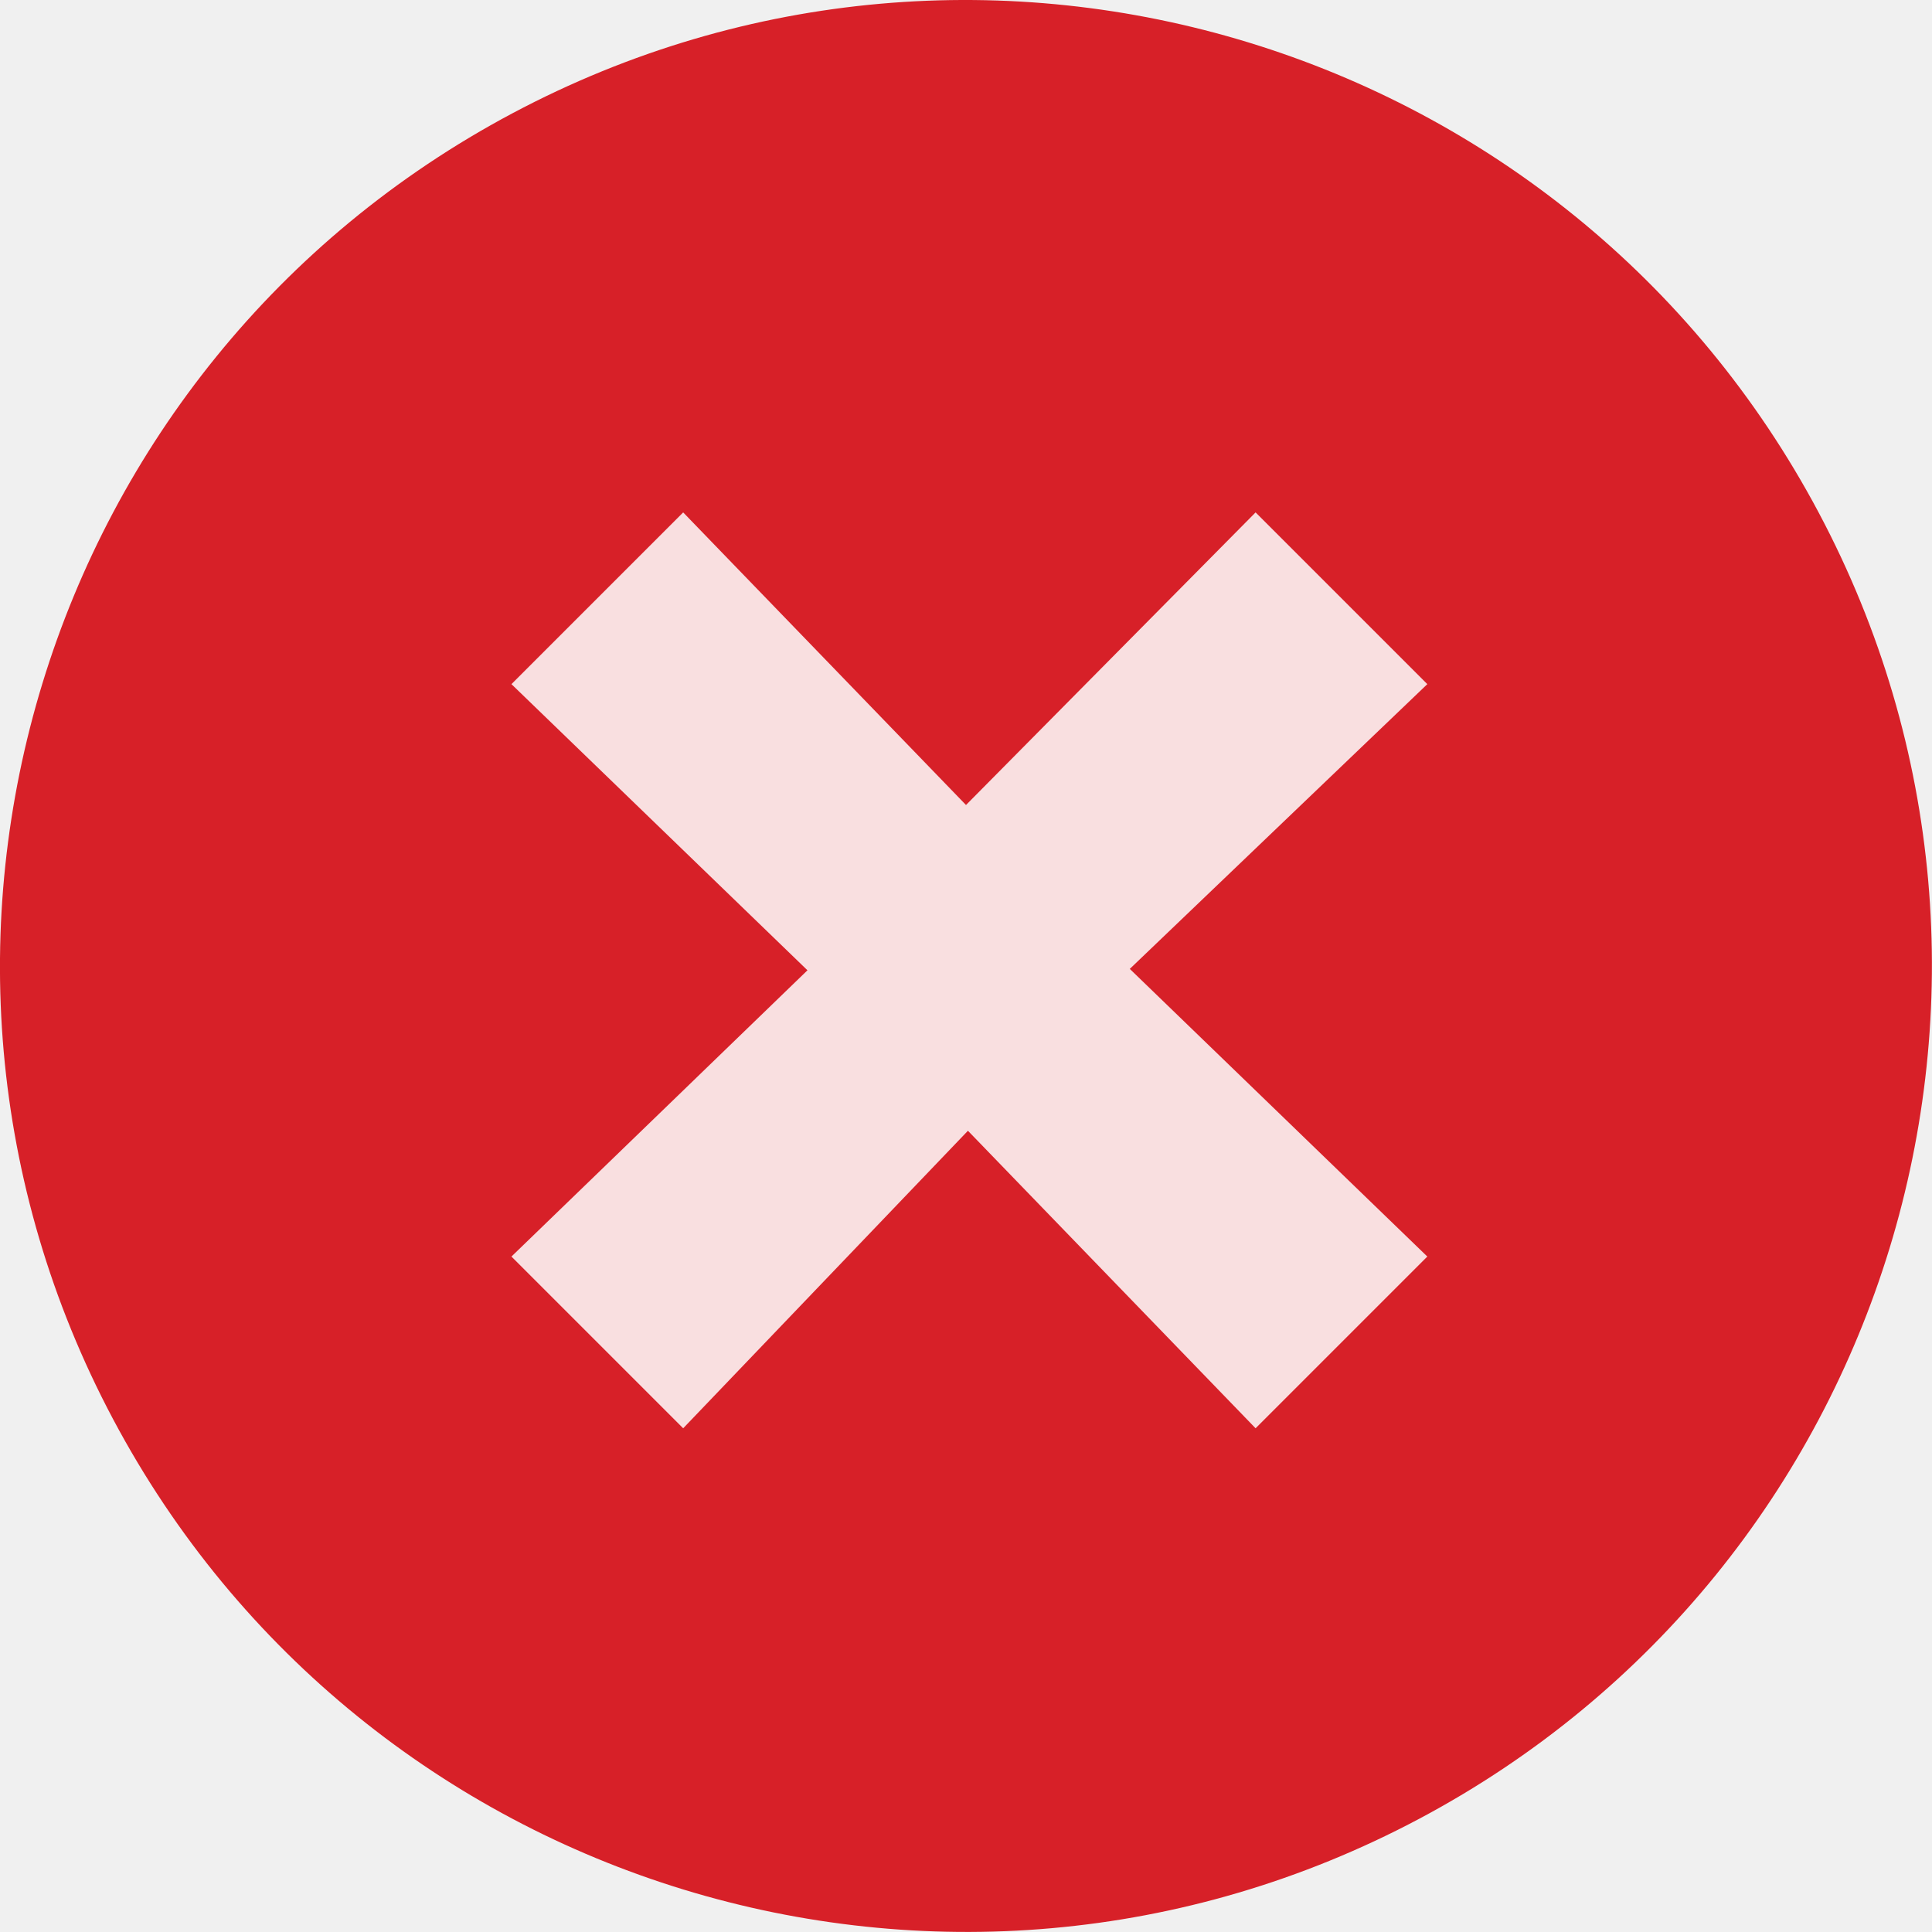
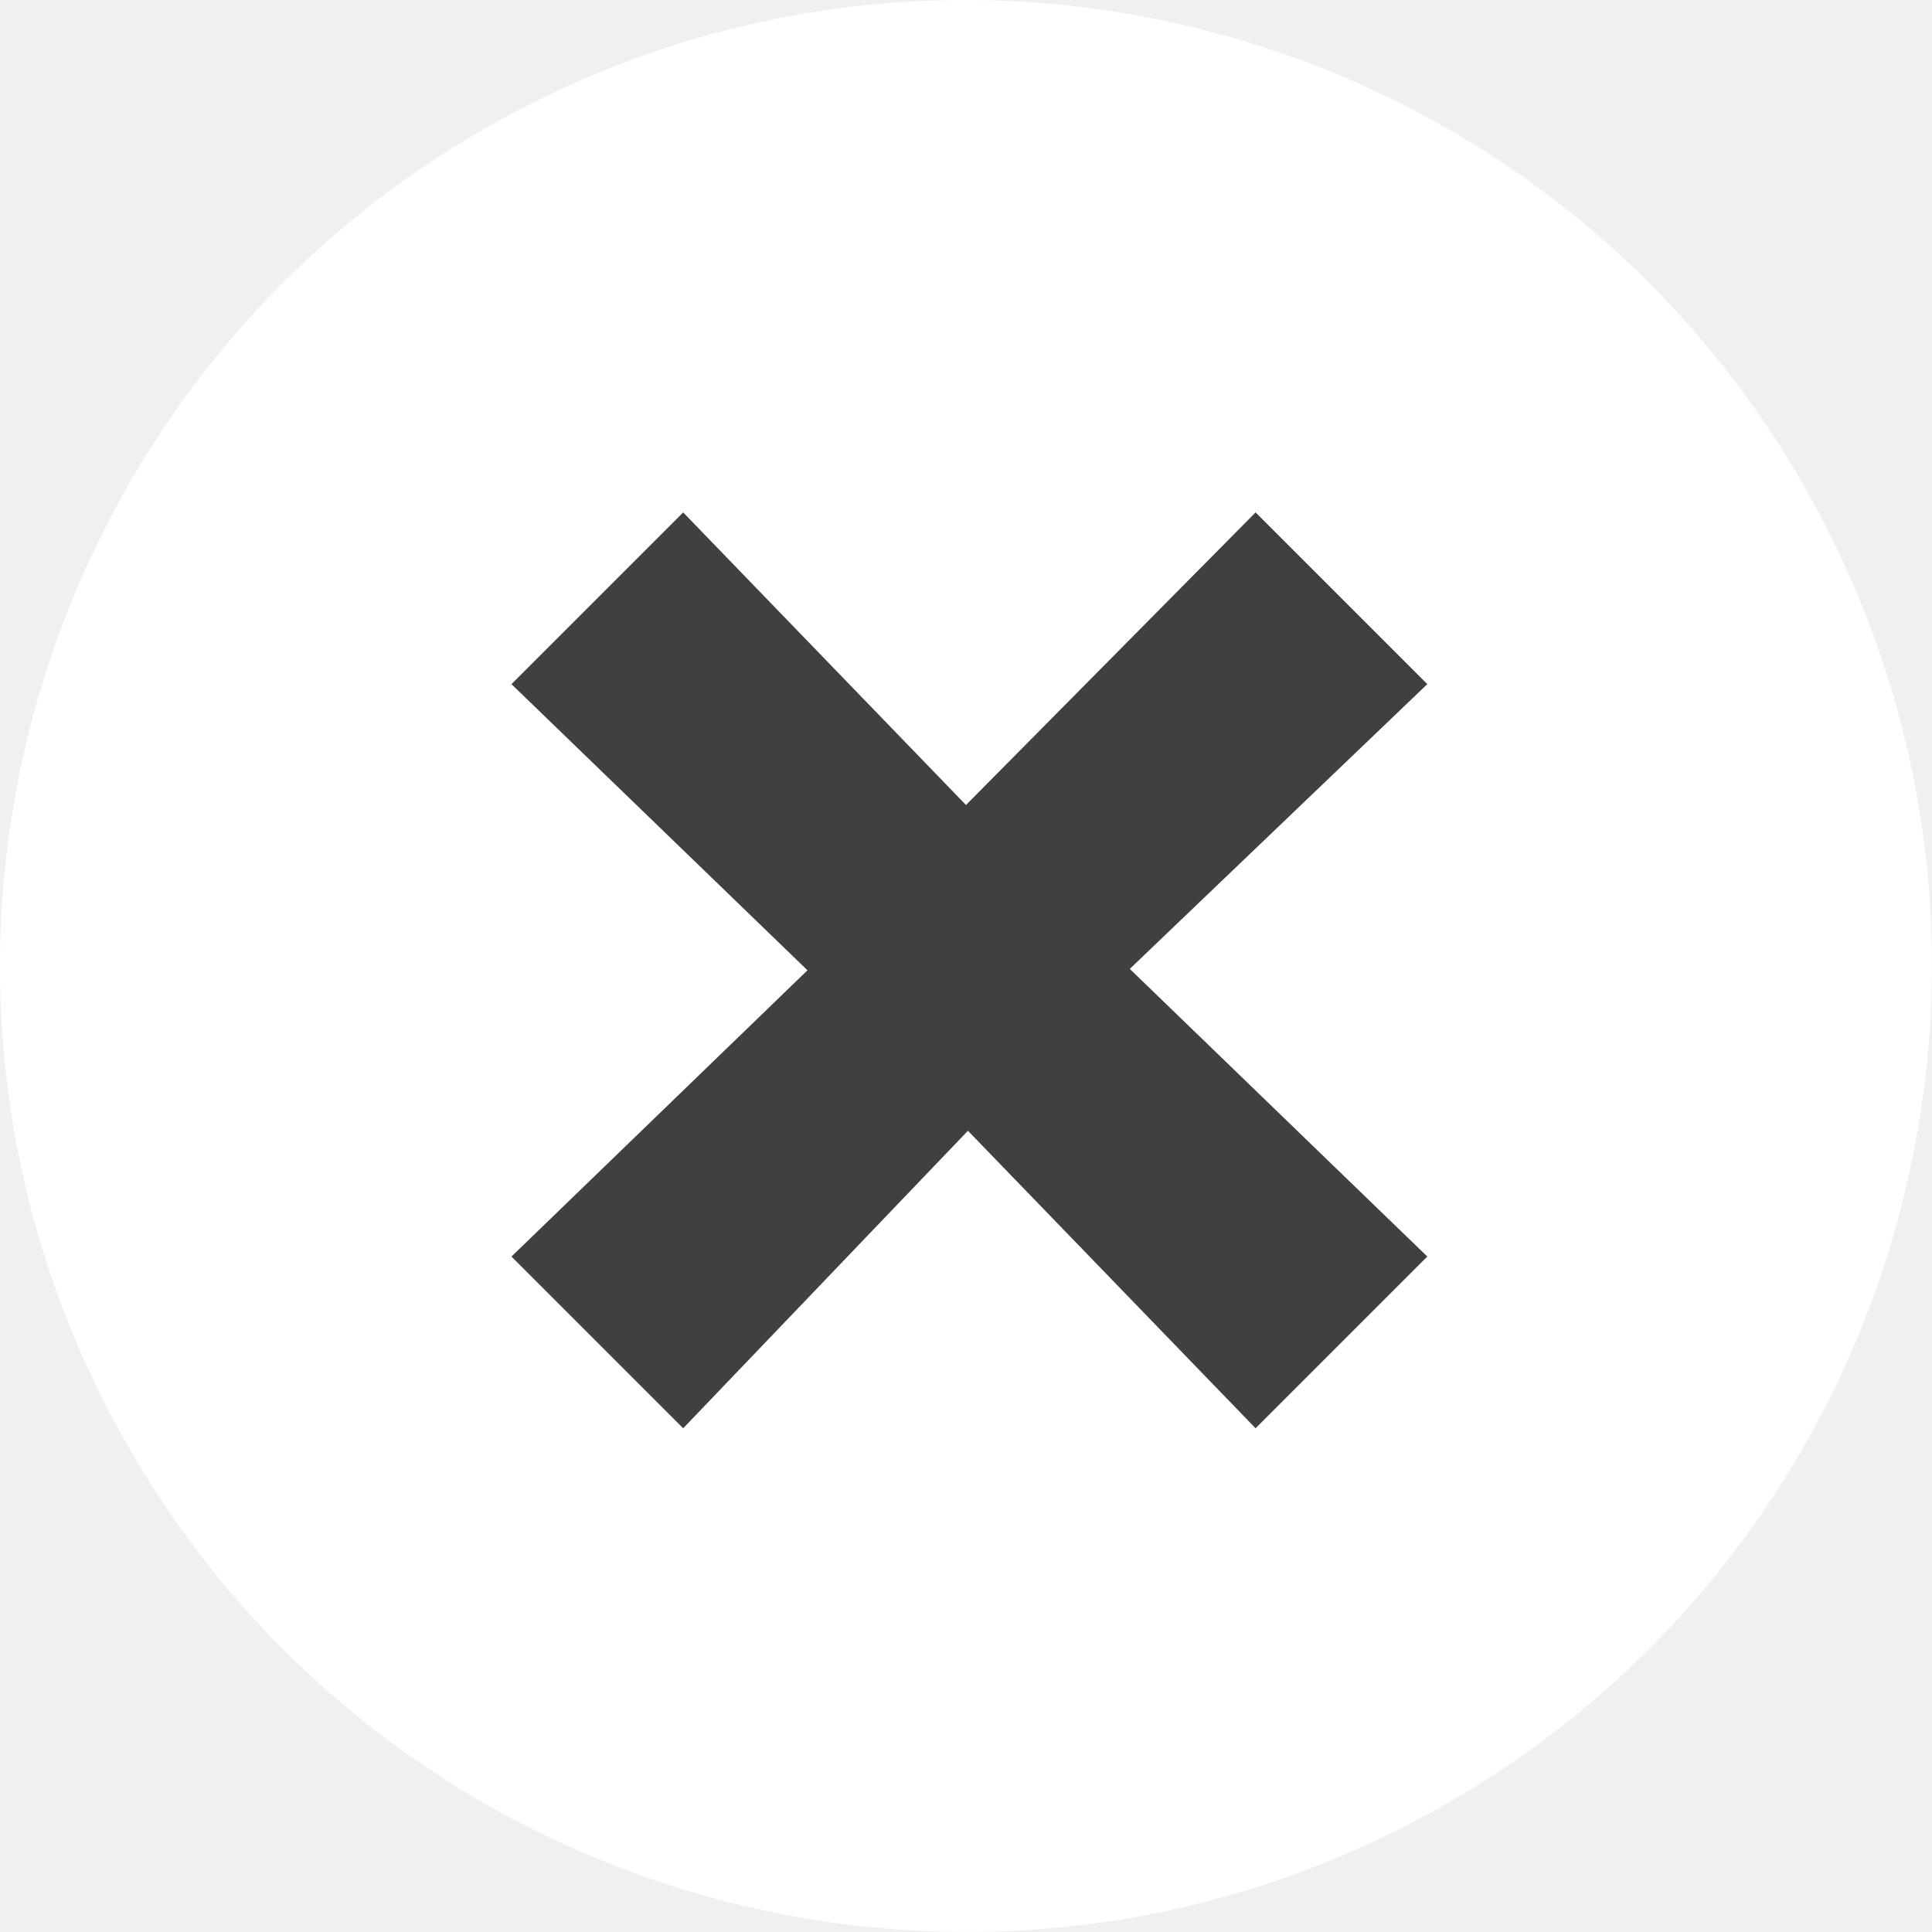
<svg xmlns="http://www.w3.org/2000/svg" xmlns:xlink="http://www.w3.org/1999/xlink" width="18" height="18" version="1.1" style="enable-background:new" id="svg8">
  <defs id="defs12">
    <linearGradient id="linearGradient4507">
      <stop offset="0" style="stop-color:#fafafa;stop-opacity:0.855" id="stop4503" />
      <stop offset="1" style="stop-color:#646464;stop-opacity:1" id="stop4505" />
    </linearGradient>
    <linearGradient id="linearGradient3587-6-5">
      <stop offset="0" style="stop-color:#000000;stop-opacity:1" id="stop4498" />
      <stop offset="1" style="stop-color:#646464;stop-opacity:1" id="stop4500" />
    </linearGradient>
    <linearGradient x1="6.931" y1="7.844" x2="11.17" y2="12.083" id="linearGradient2388" xlink:href="#linearGradient3587-6-5-0" gradientUnits="userSpaceOnUse" gradientTransform="matrix(0.7542472,0.7542472,-0.7542472,0.7542472,9.279691,-7.449341)" />
    <linearGradient id="linearGradient3587-6-5-0">
      <stop id="stop3589-9-2" style="stop-color:#000000;stop-opacity:1" offset="0" />
      <stop id="stop3591-7-4" style="stop-color:#646464;stop-opacity:1" offset="1" />
    </linearGradient>
    <linearGradient x1="7.08" y1="7.694" x2="11.318" y2="11.932" id="linearGradient2388-5" xlink:href="#linearGradient4507" gradientUnits="userSpaceOnUse" gradientTransform="matrix(0.7515854,0.7568997,-0.7568997,0.7515854,31.8217,-5.317321)" />
    <linearGradient x1="6.931" y1="7.844" x2="11.17" y2="12.083" id="linearGradient2388-9" xlink:href="#linearGradient3587-6-5" gradientUnits="userSpaceOnUse" gradientTransform="matrix(0.7542472,0.7542472,-0.7542472,0.7542472,-13.23212,-10.31706)" />
  </defs>
-   <circle style="opacity:1;fill:#d3000a;fill-opacity:0.865;stroke:#d30009;stroke-width:0;stroke-linejoin:round;stroke-miterlimit:4;stroke-dasharray:none;stroke-opacity:0.188" id="path4488" cx="-12.171" cy="3.722" transform="rotate(-117.9951)" r="8.998" />
-   <path d="m 9,7.5 2.698,-2.726 1.6,1.6 -2.772,2.653 2.772,2.68 -1.6,1.6 L 9.018,10.535 6.365,13.307 4.765,11.707 7.523,9.04 4.765,6.374 l 1.6,-1.6 z" id="path2386-9" style="opacity:0.855;fill:#ffffff;fill-opacity:1;fill-rule:evenodd;stroke:none;stroke-width:1.067px;stroke-linecap:butt;stroke-linejoin:miter;stroke-opacity:1;enable-background:new" />
+   <circle style="opacity:1;fill:#ffffff;fill-opacity:1;stroke:#d30009;stroke-width:0;stroke-linejoin:round;stroke-miterlimit:4;stroke-dasharray:none;stroke-opacity:0.188" id="path4488" cx="-12.171" cy="3.722" transform="rotate(-117.9951)" r="8.998" />
+   <path d="m 9,7.5 2.698,-2.726 1.6,1.6 -2.772,2.653 2.772,2.68 -1.6,1.6 L 9.018,10.535 6.365,13.307 4.765,11.707 7.523,9.04 4.765,6.374 l 1.6,-1.6 z" id="path2386-9" style="opacity:0.855;fill:#202020;fill-opacity:1;fill-rule:evenodd;stroke:none;stroke-width:1.067px;stroke-linecap:butt;stroke-linejoin:miter;stroke-opacity:1;enable-background:new" />
</svg>
